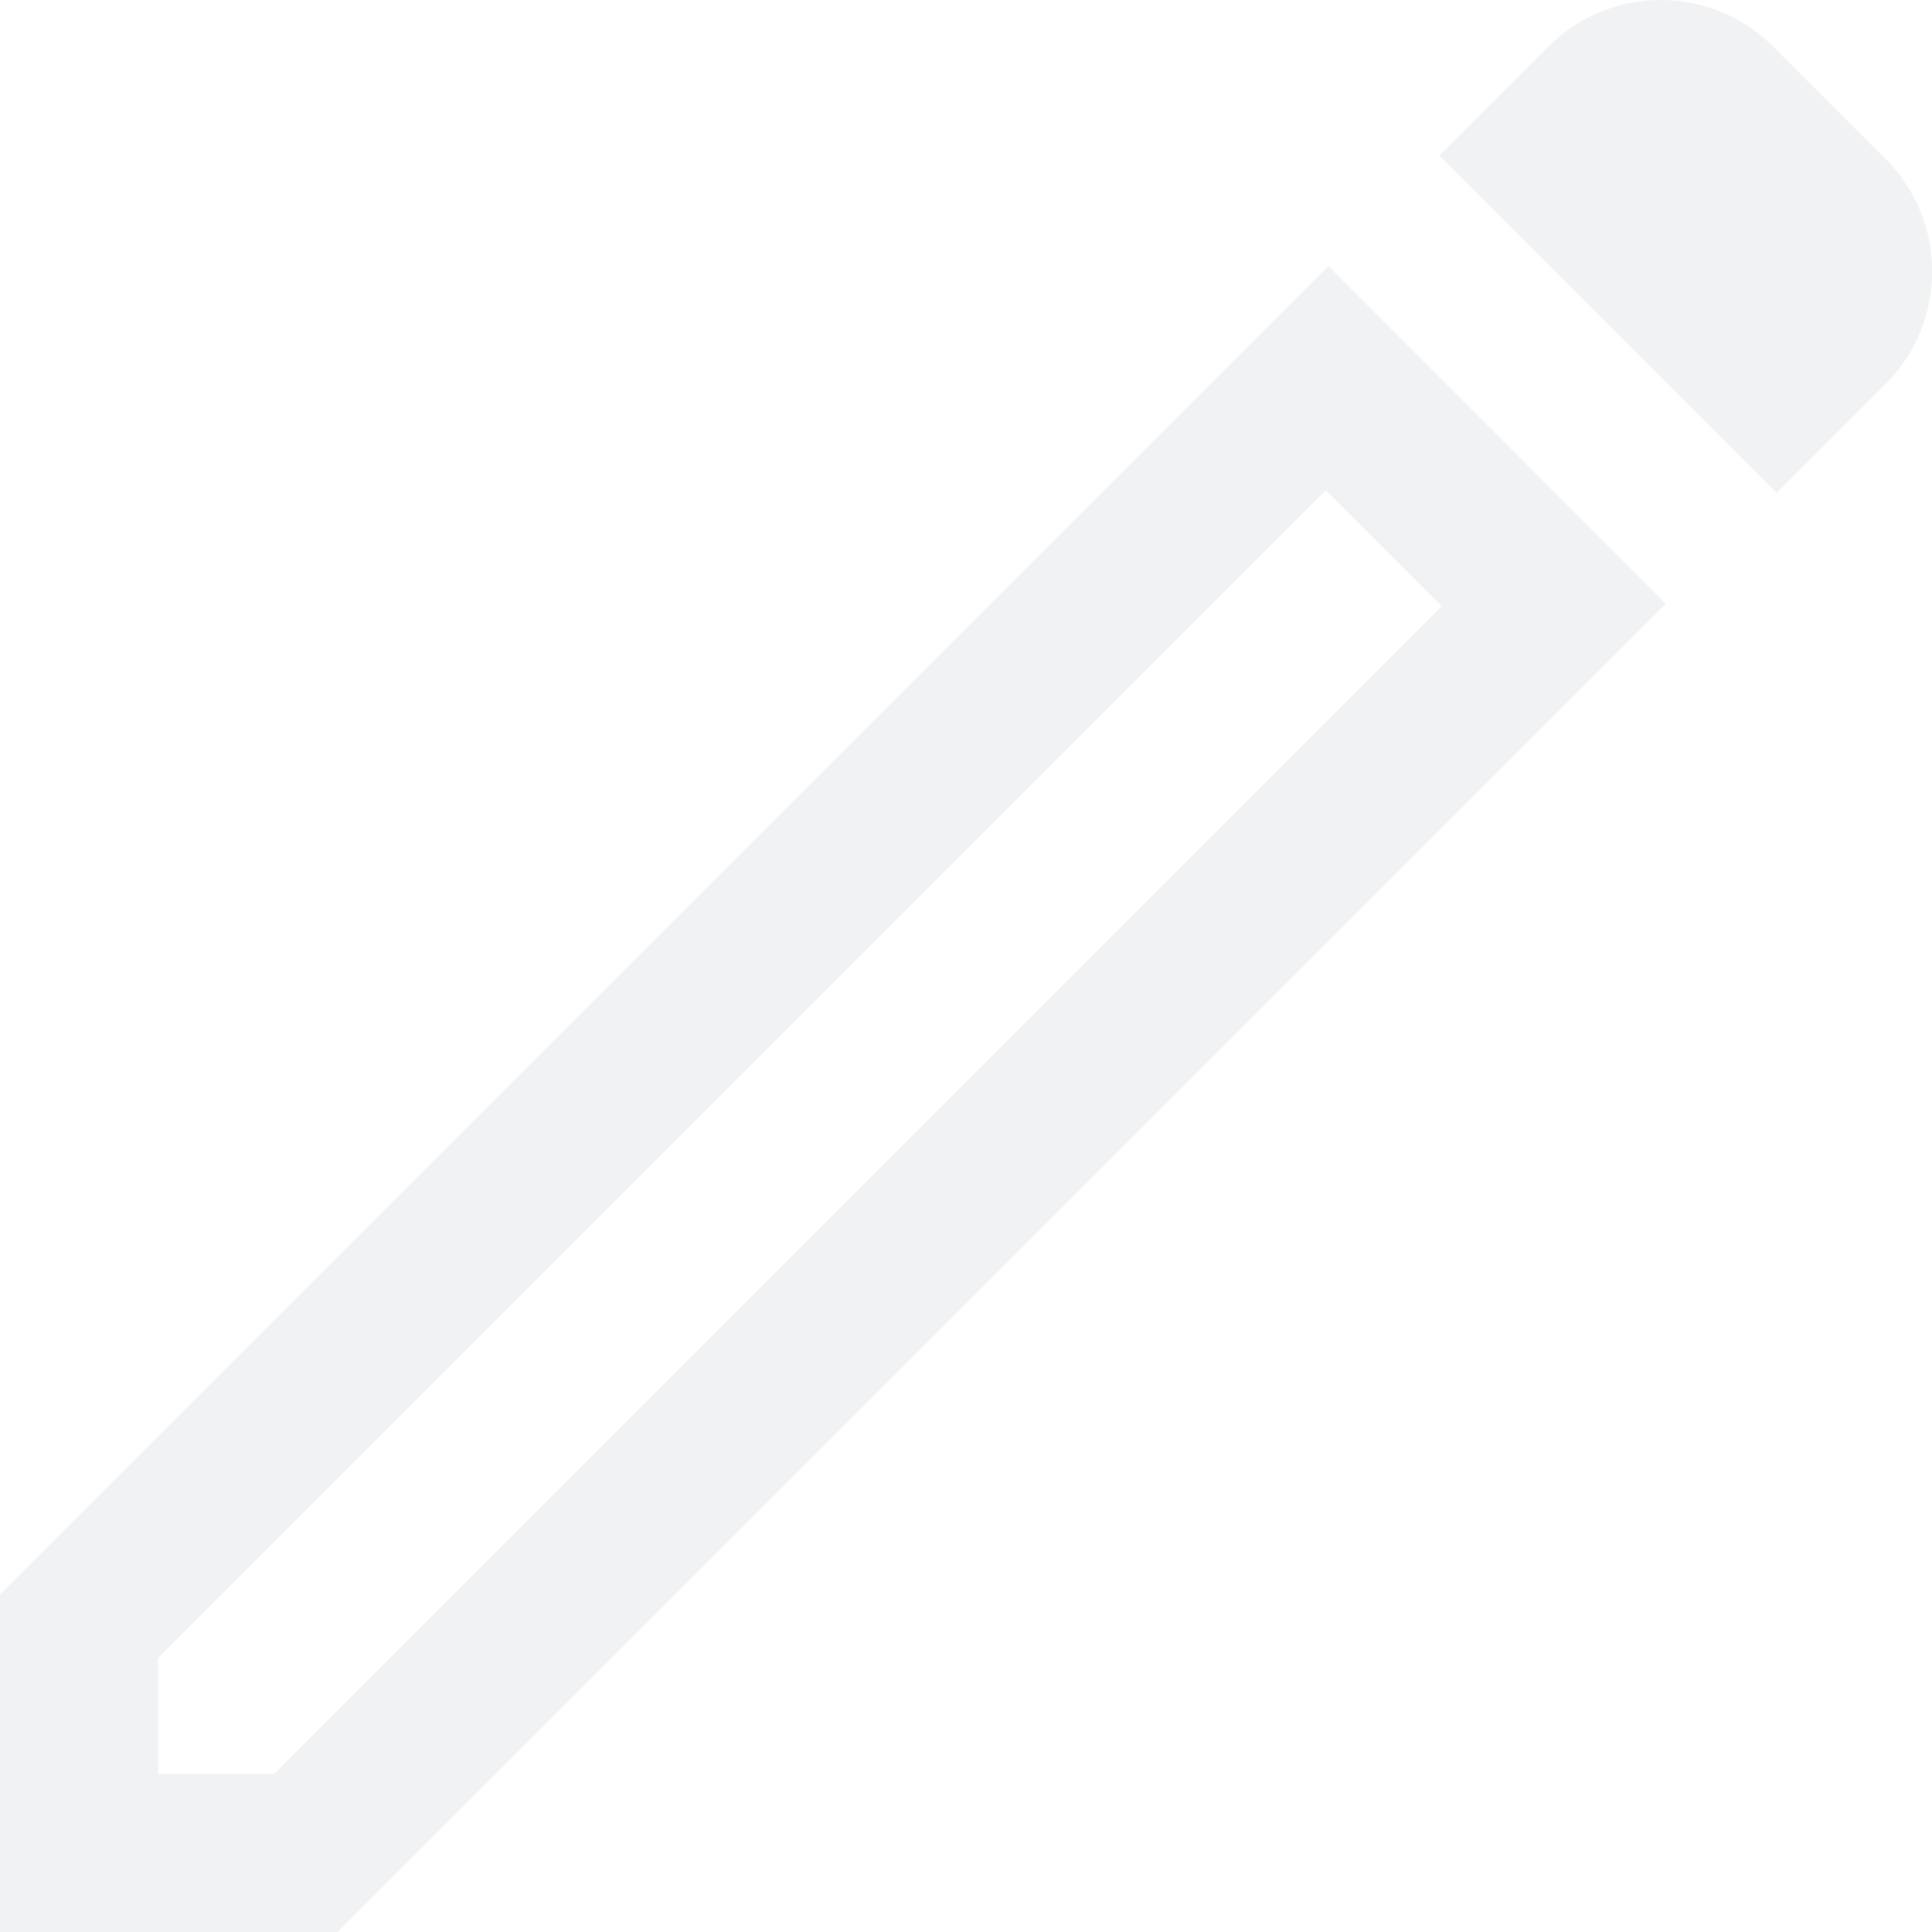
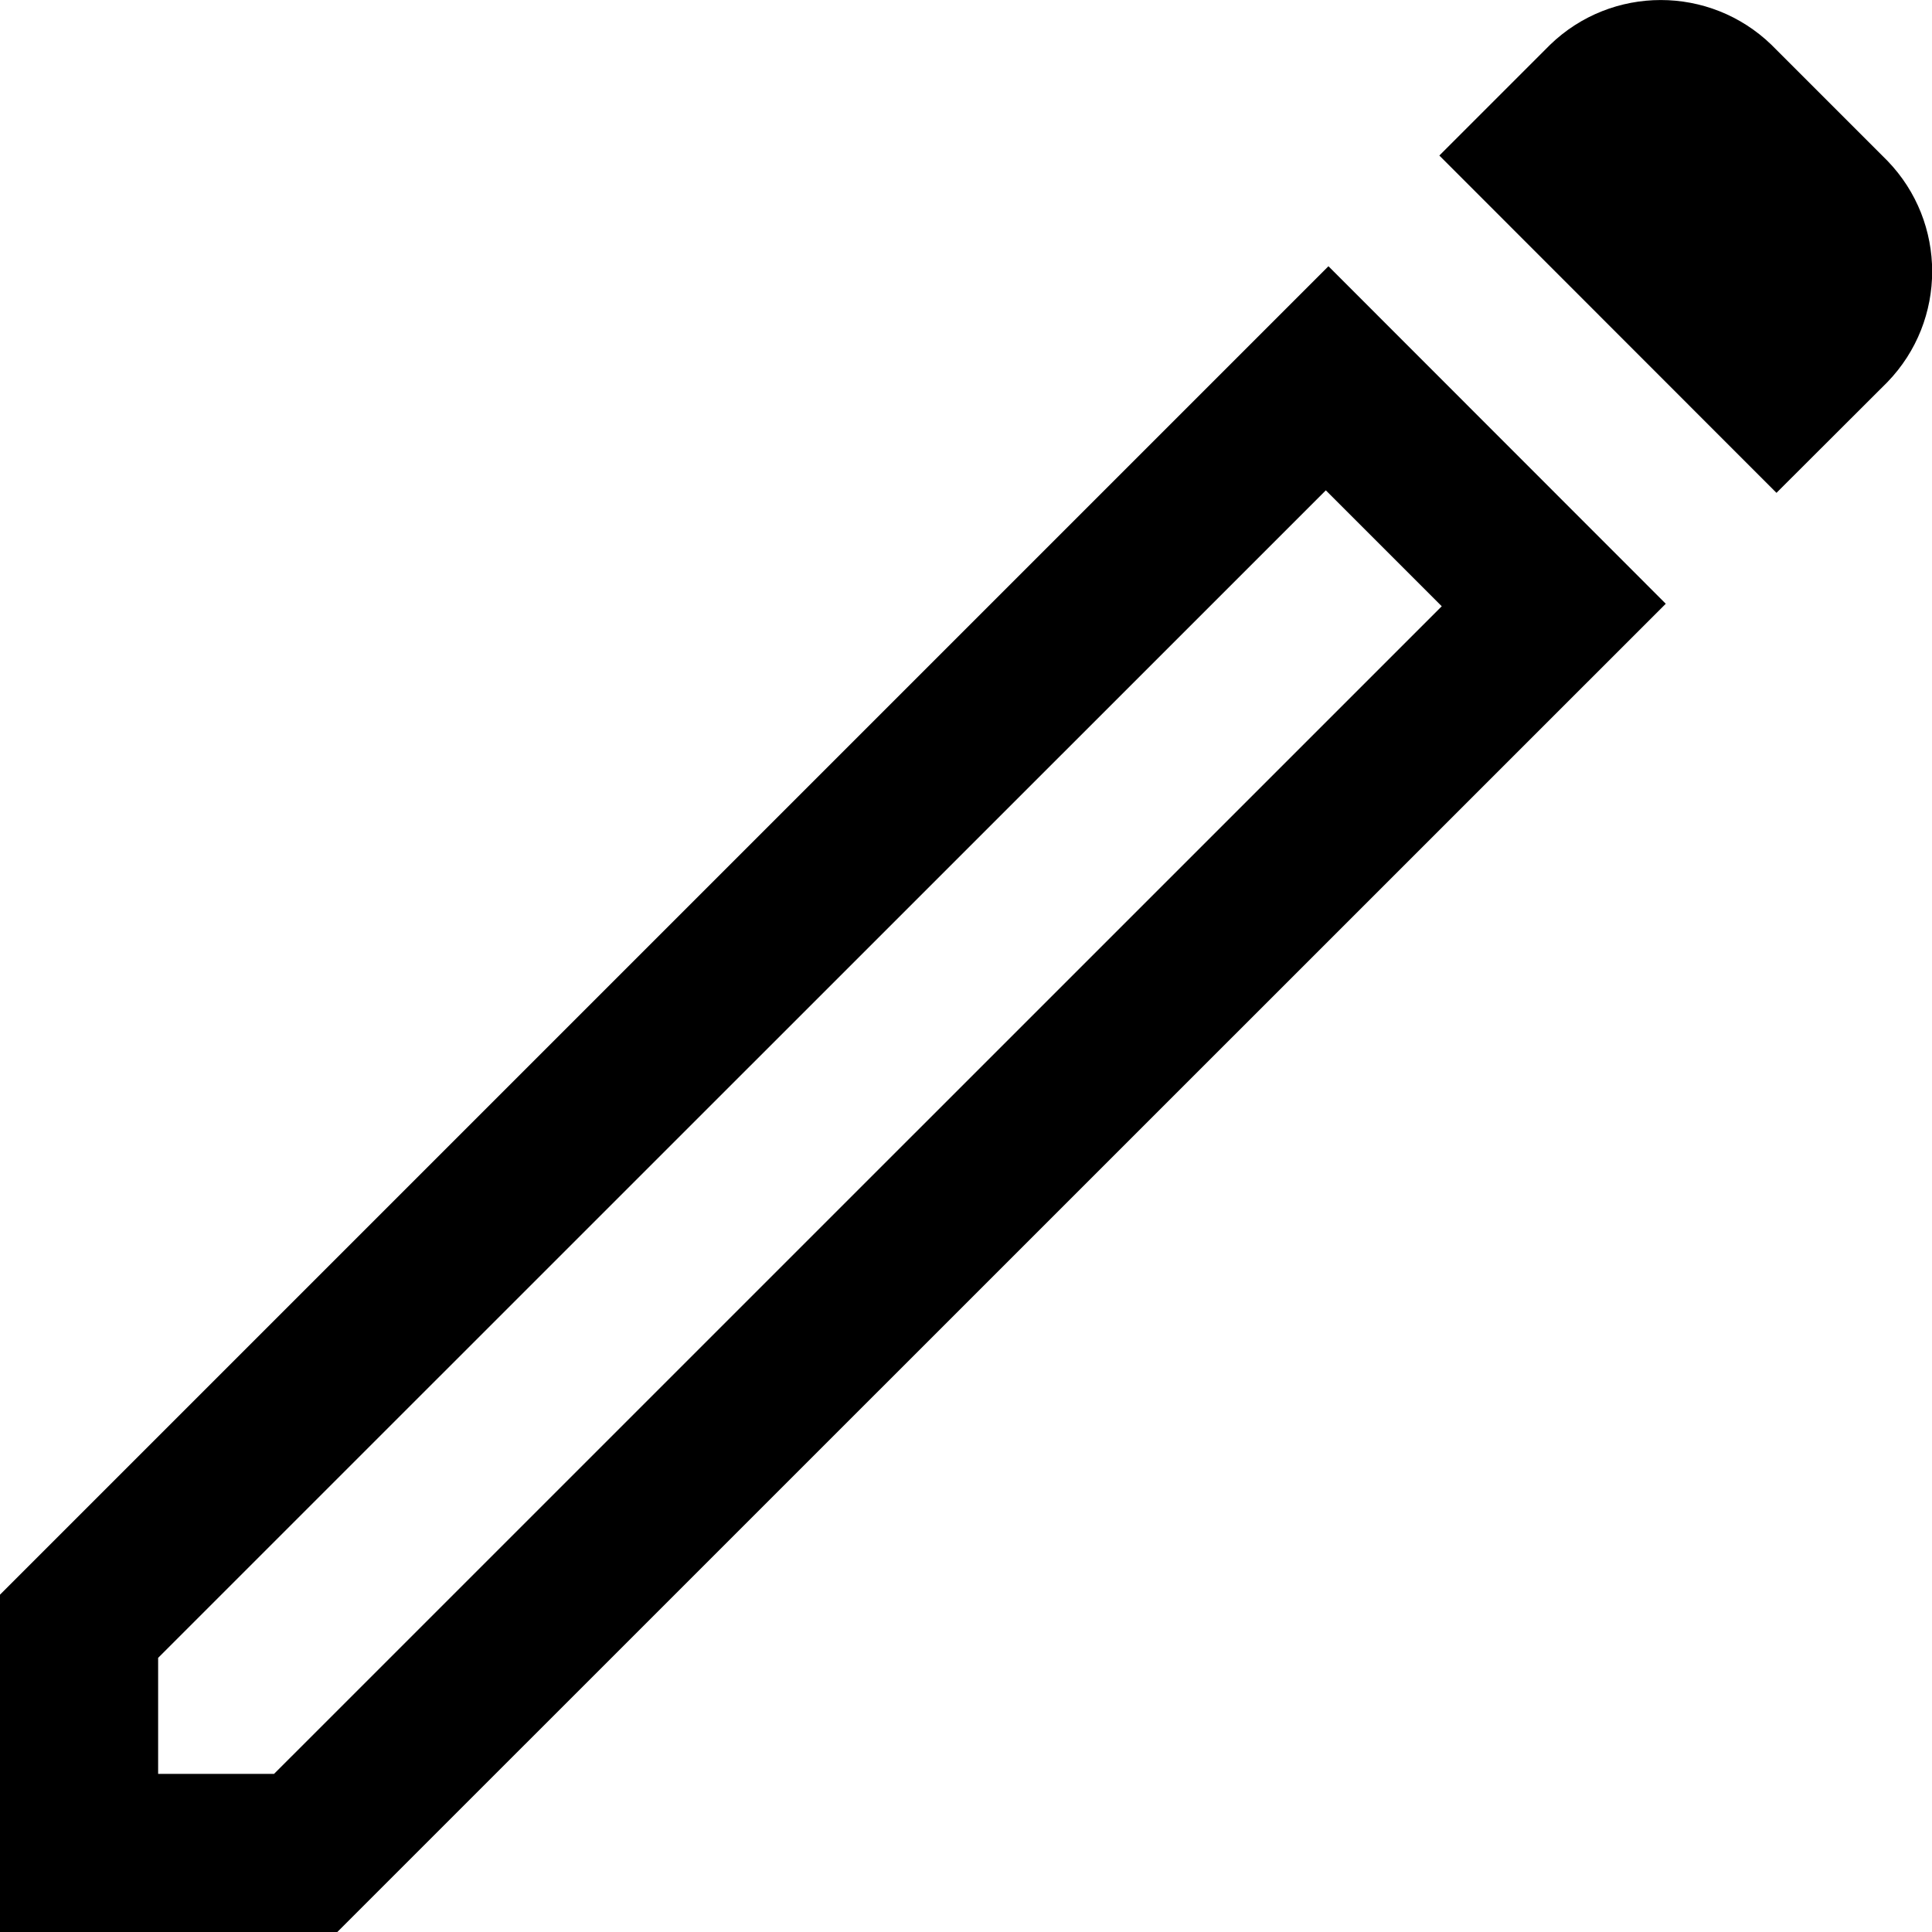
<svg xmlns="http://www.w3.org/2000/svg" width="20" height="20" viewBox="0 0 20 20">
  <defs>
    <style>
      .cls-1 {
-         fill: #f1f2f3;
+         fill: currentColor;
      }
    </style>
  </defs>
  <path id="edit_FILL0_wght400_GRAD0_opsz48" class="cls-1" d="M7.637,23.713h1.2L20.925,11.626l-1.2-1.2L7.637,22.512ZM24.39,10.452,20.9,6.96l1.146-1.146a1.648,1.648,0,0,1,2.292,0l1.2,1.2a1.648,1.648,0,0,1,0,2.292ZM23.244,11.6,9.492,25.35H6V21.858L19.752,8.106Zm-2.92-.573-.6-.6,1.2,1.2Z" transform="translate(-6 -5.35)" />
</svg>
